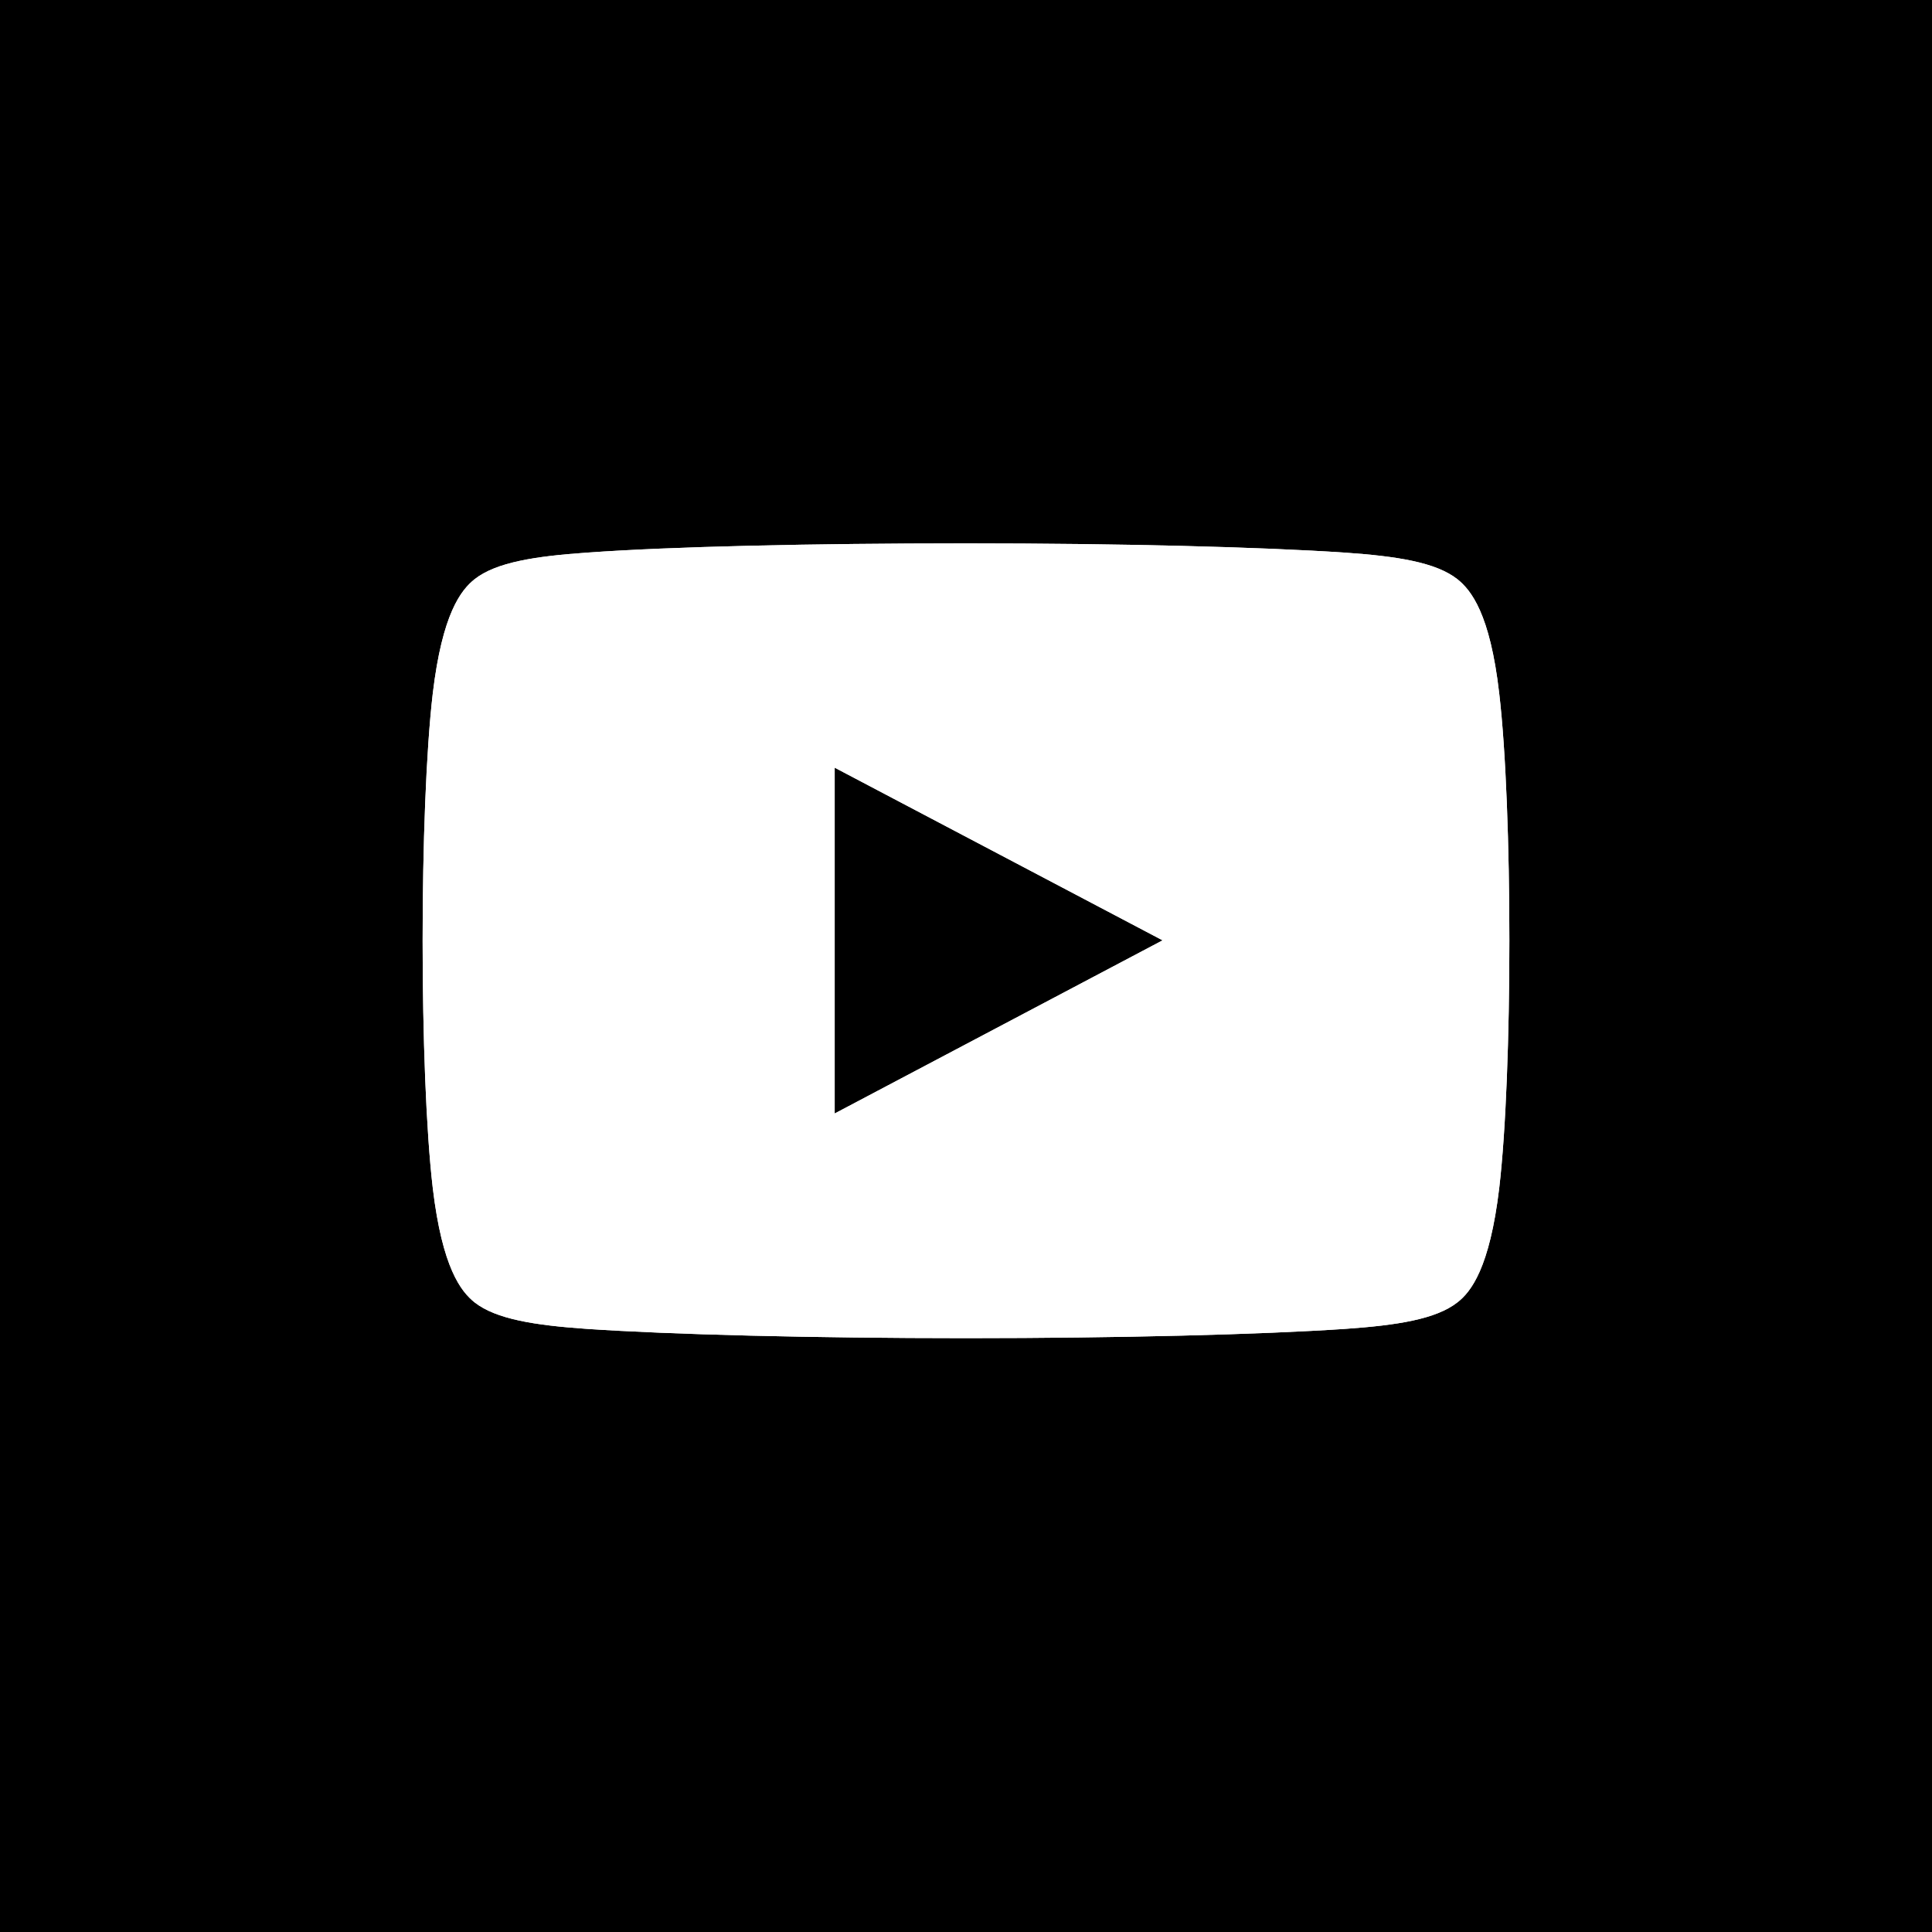
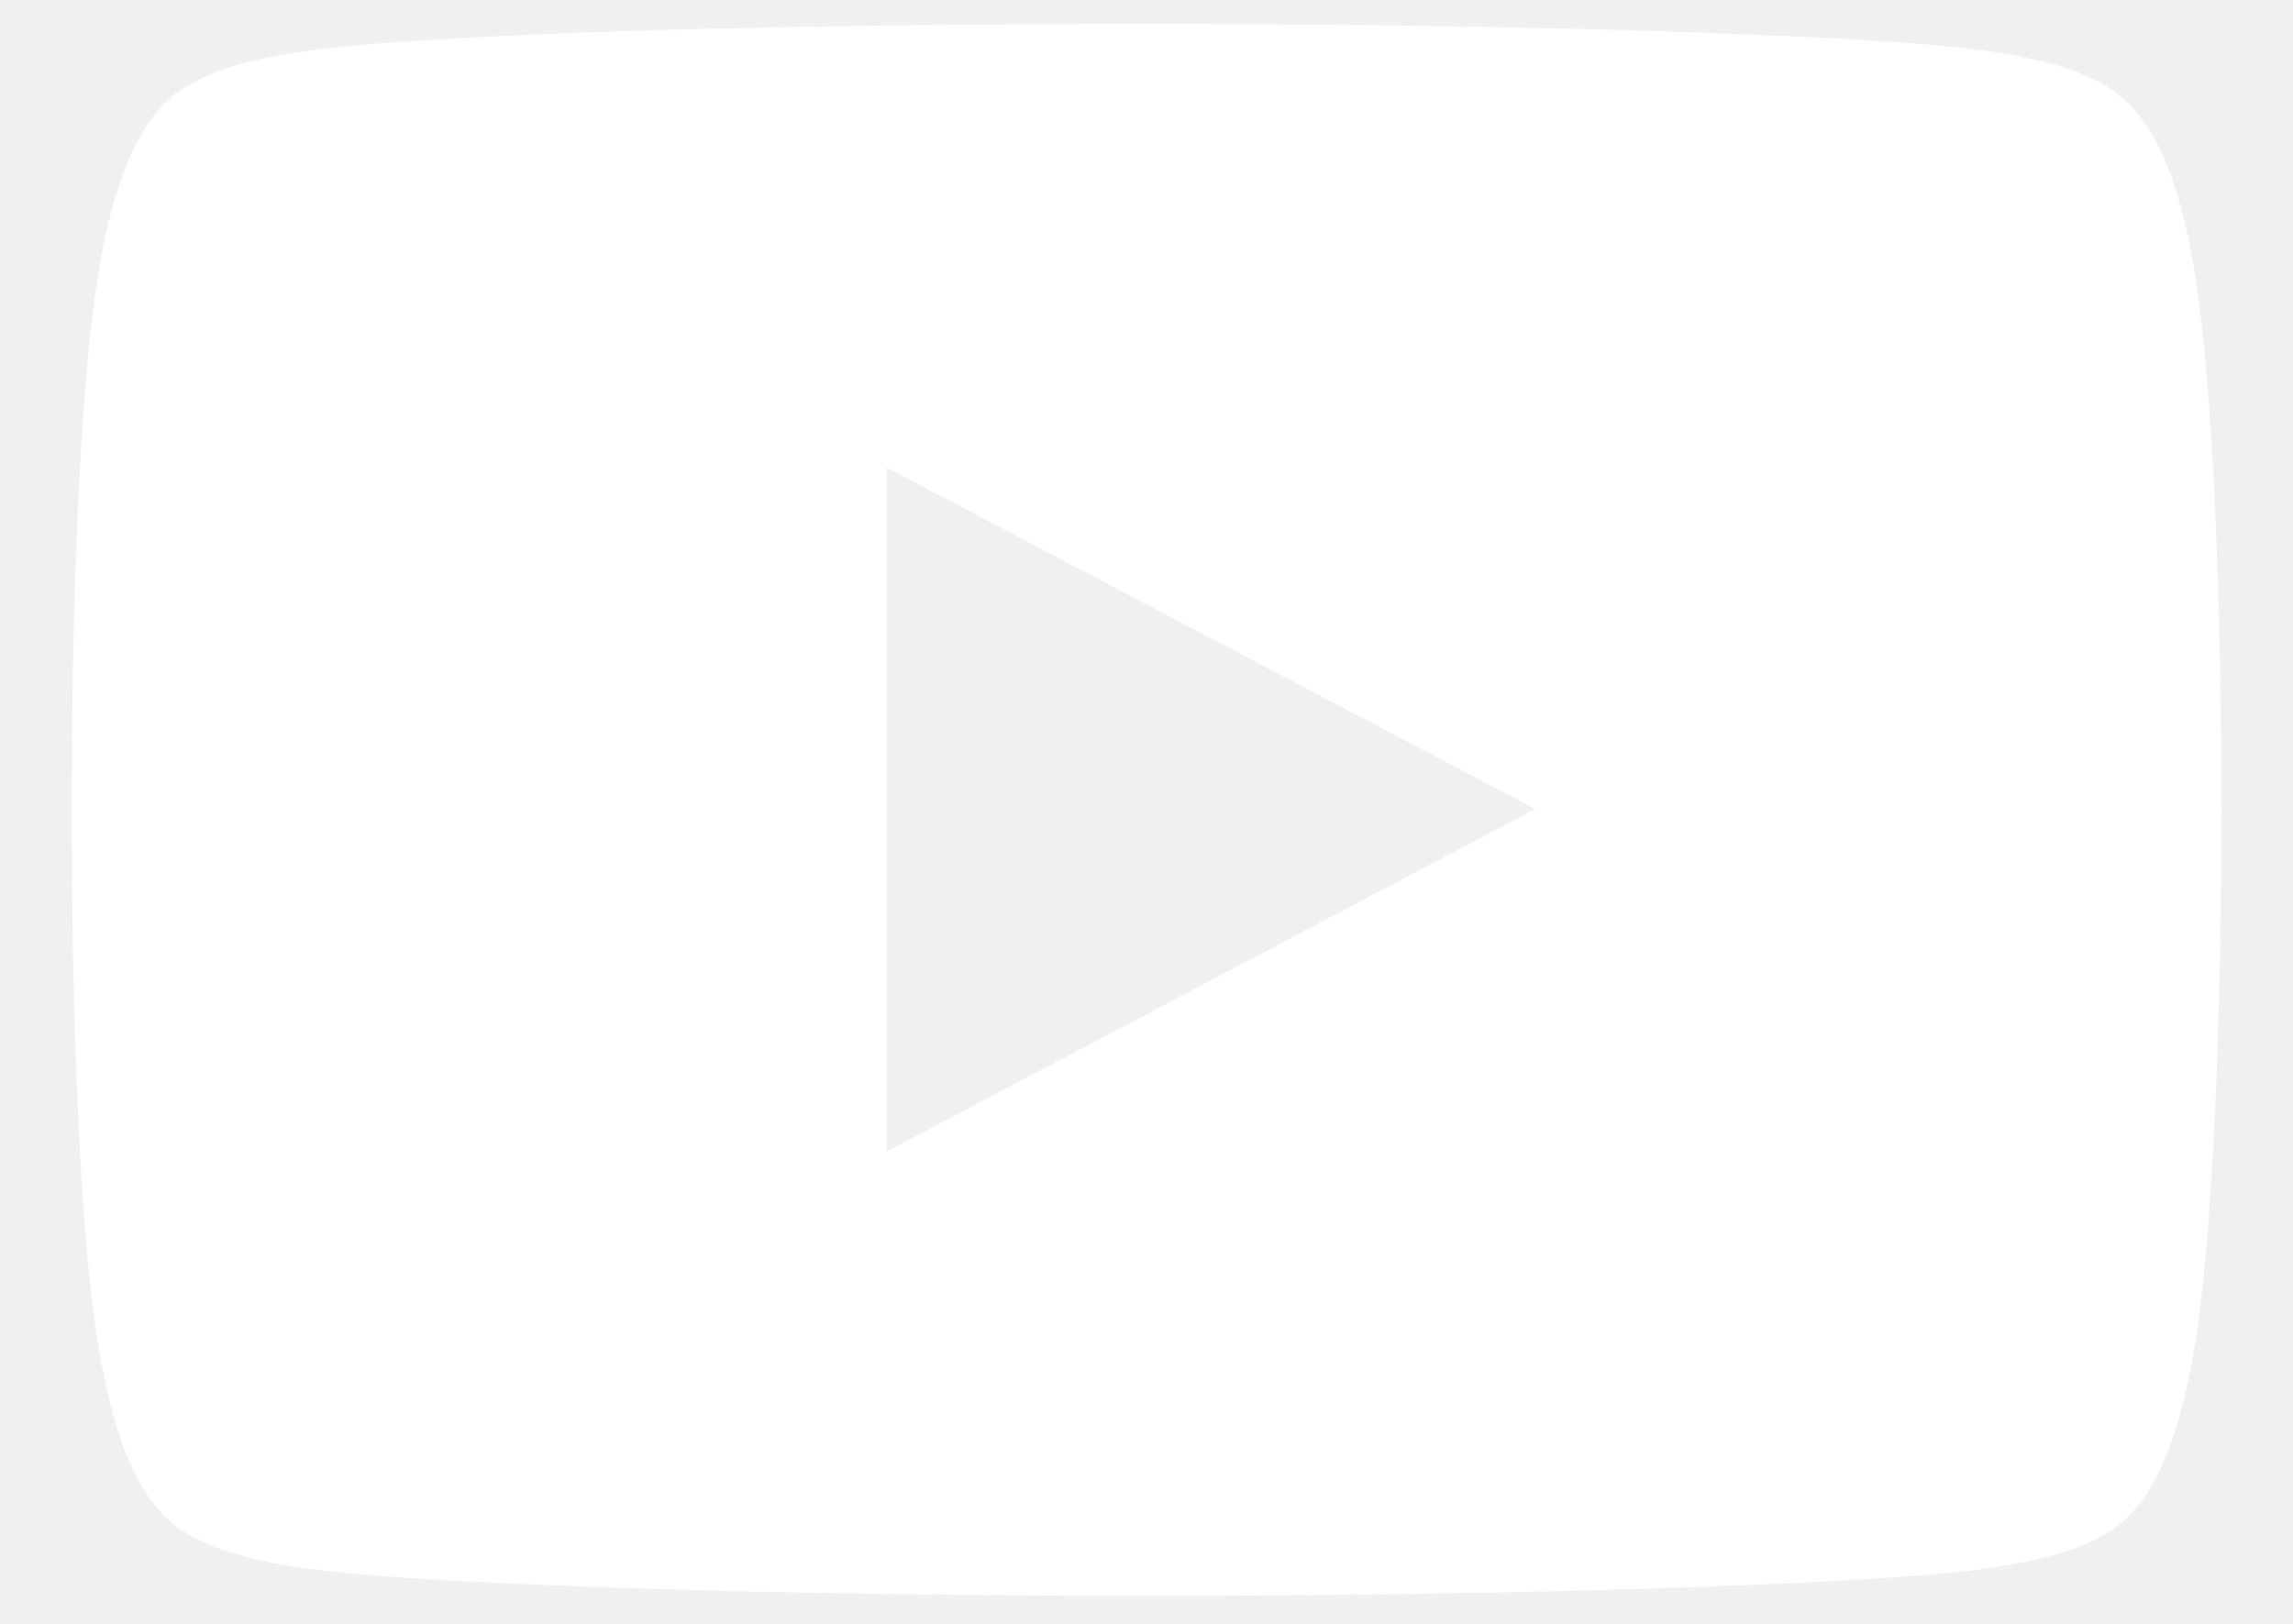
- <svg class="si64d0ec7d1139f1000f03ecfebb4831cf75514adc9c5d201a0f0b412c1691413650172 svgIcon_1J7 original_2bh youtube_3hB filled_Qbi" viewBox="0 0 32 32" style="border-radius:50%">
-   <path class="outer_bDW" d="M0,0 L32,0 L32,32 L0,32 L0,0 Z M24.832,11.487 C24.68,10.16 24.364,9.774 24.14,9.594 C23.784,9.313 23.138,9.213 22.275,9.153 C20.891,9.06 18.538,9 16,9 C13.456,9 11.109,9.053 9.725,9.153 C8.862,9.213 8.216,9.313 7.86,9.594 C7.636,9.774 7.326,10.16 7.168,11.487 C6.944,13.401 6.944,17.763 7.168,19.677 C7.326,21.004 7.636,21.391 7.86,21.571 C8.216,21.851 8.862,21.951 9.725,22.011 C11.109,22.104 13.456,22.164 16,22.164 C18.544,22.164 20.891,22.104 22.275,22.011 C23.138,21.951 23.784,21.851 24.14,21.571 C24.364,21.397 24.674,21.004 24.832,19.677 C25.056,17.763 25.056,13.401 24.832,11.487 Z M13.825,18.443 L13.825,12.715 L19.256,15.575 L13.825,18.443 Z" />
-   <path d="M16,31 C24.284,31 31,24.284 31,16 C31,7.716 24.284,1 16,1 C7.716,1 1,7.716 1,16 C1,24.284 7.716,31 16,31 Z M16,32 C7.163,32 0,24.837 0,16 C0,7.163 7.163,0 16,0 C24.837,0 32,7.163 32,16 C32,24.837 24.837,32 16,32 Z" class="border_2yy" />
-   <path class="logo_2gS" d="M24.832,11.487 C24.68,10.16 24.364,9.774 24.14,9.594 C23.784,9.313 23.138,9.213 22.275,9.153 C20.891,9.06 18.538,9 16,9 C13.456,9 11.109,9.053 9.725,9.153 C8.862,9.213 8.216,9.313 7.86,9.594 C7.636,9.774 7.326,10.16 7.168,11.487 C6.944,13.401 6.944,17.763 7.168,19.677 C7.326,21.004 7.636,21.391 7.86,21.571 C8.216,21.851 8.862,21.951 9.725,22.011 C11.109,22.104 13.456,22.164 16,22.164 C18.544,22.164 20.891,22.104 22.275,22.011 C23.138,21.951 23.784,21.851 24.14,21.571 C24.364,21.397 24.674,21.004 24.832,19.677 C25.056,17.763 25.056,13.401 24.832,11.487 Z M13.825,18.443 L13.825,12.715 L19.256,15.575 L13.825,18.443 Z" style="color:#fff;fill:#fff" />
+ <svg xmlns="http://www.w3.org/2000/svg" width="24" height="17" viewBox="0 0 24 17" fill="none">
+   <path d="M23.039 3.359C22.852 1.699 22.453 1.219 22.176 0.992C21.73 0.641 20.922 0.516 19.844 0.441C18.113 0.324 15.172 0.25 12 0.25C8.82 0.25 5.887 0.316 4.156 0.441C3.078 0.516 2.27 0.641 1.824 0.992C1.547 1.219 1.156 1.699 0.961 3.359C0.68 5.75 0.68 11.203 0.961 13.598C1.156 15.254 1.547 15.738 1.824 15.965C2.27 16.312 3.078 16.438 4.156 16.512C5.887 16.629 8.82 16.707 12 16.707C15.18 16.707 18.113 16.629 19.844 16.512C20.922 16.438 21.73 16.312 22.176 15.965C22.453 15.746 22.844 15.254 23.039 13.598C23.32 11.203 23.32 5.75 23.039 3.359ZM9.281 12.055V4.895L16.07 8.469L9.281 12.055Z" fill="white" />
</svg>
